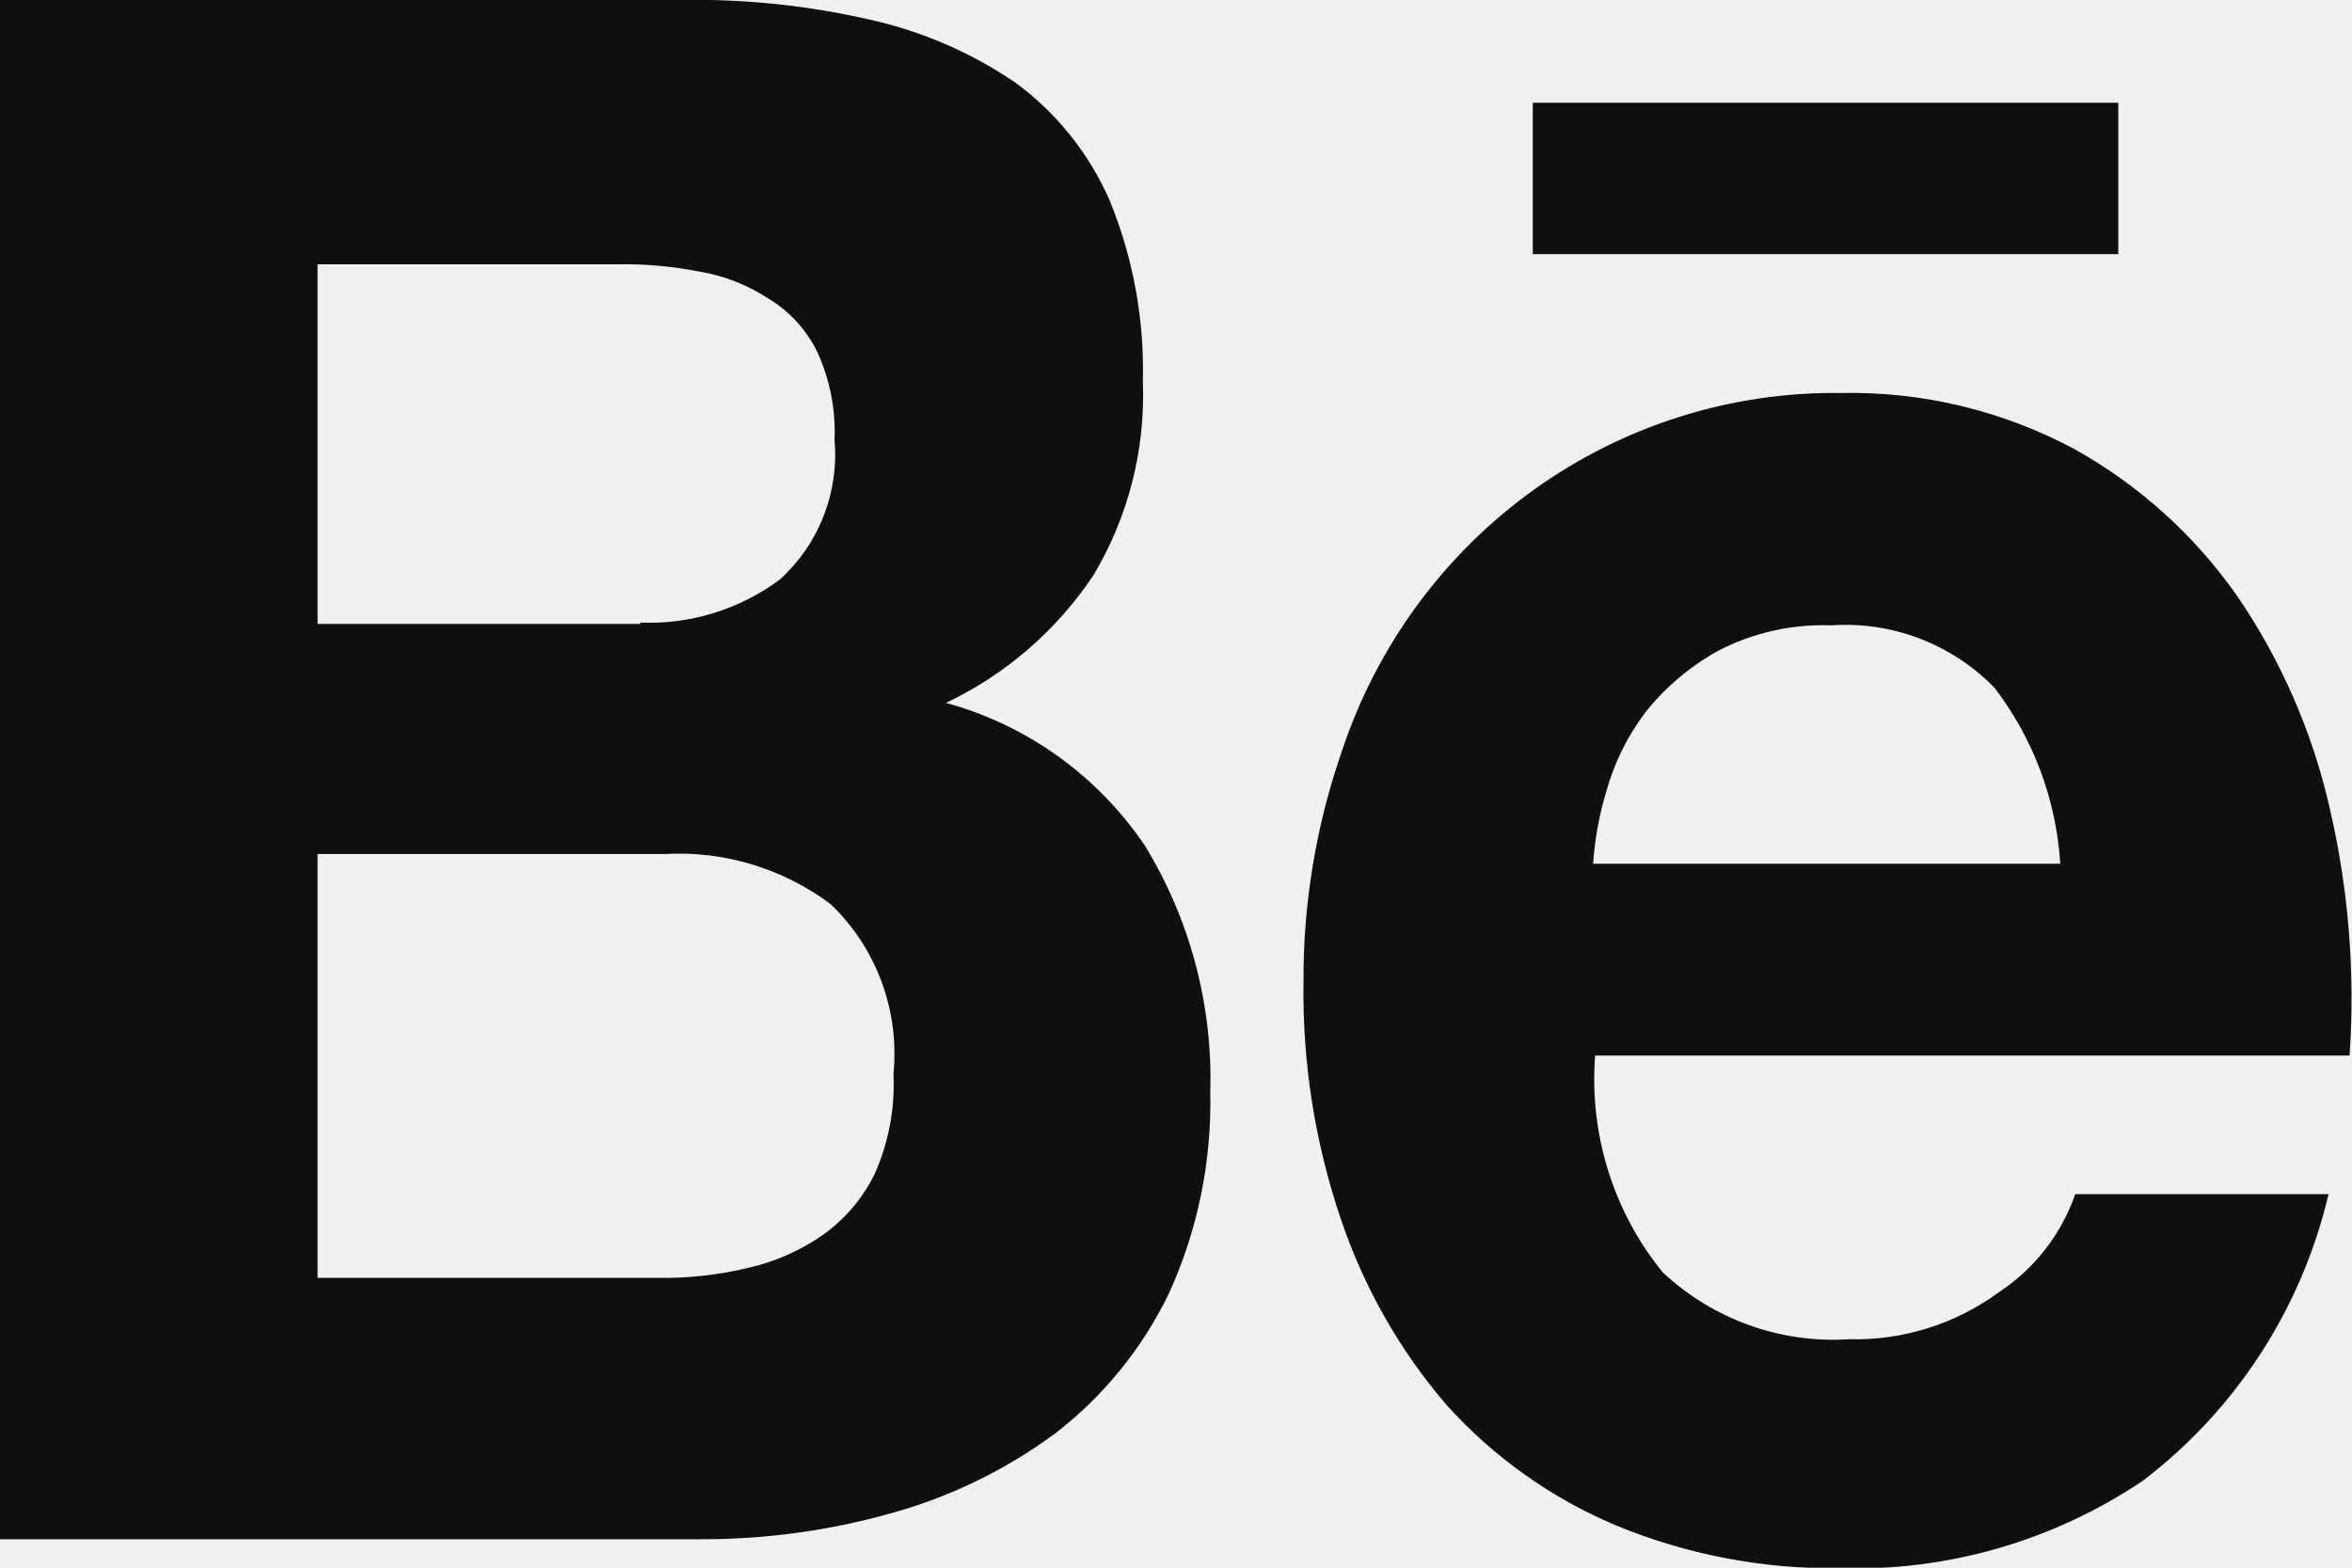
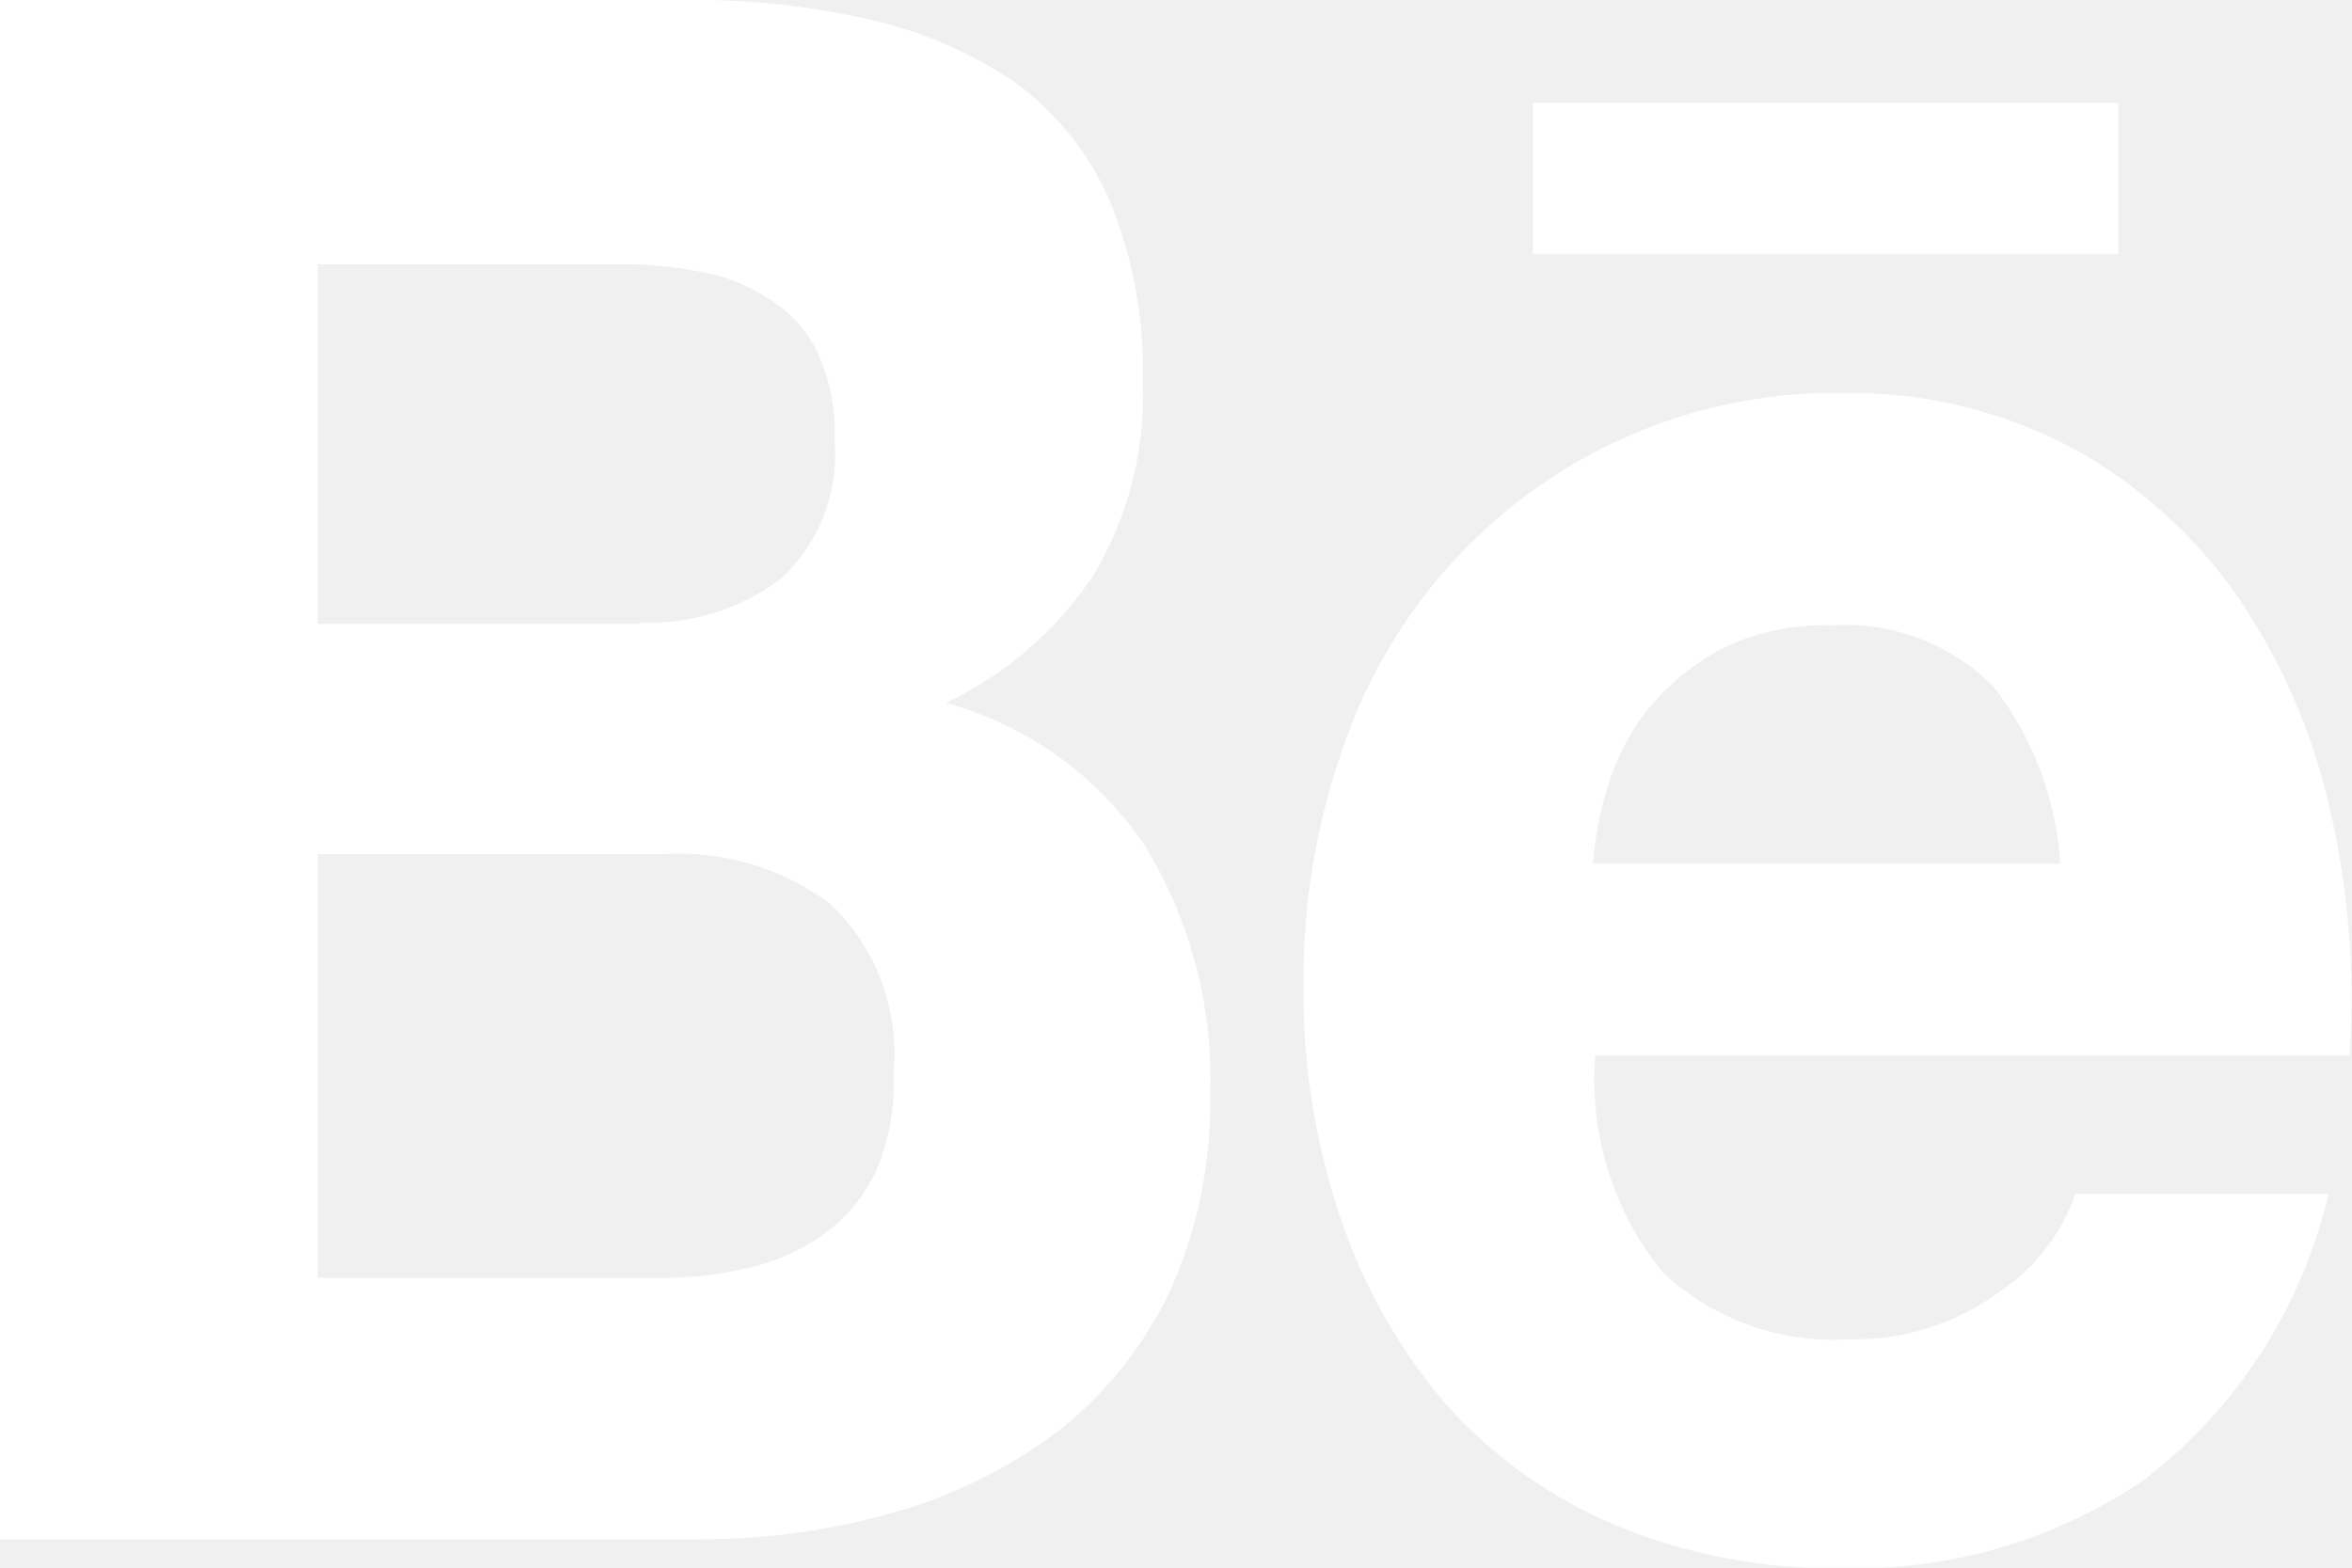
<svg xmlns="http://www.w3.org/2000/svg" width="33" height="22" viewBox="0 0 33 22" fill="none">
  <g clip-path="url(#clip0_36_28)">
-     <path d="M9.55 -2.7404e-05C10.442 -0.017 11.332 0.076 12.201 0.275C12.933 0.437 13.629 0.738 14.25 1.162C14.823 1.583 15.277 2.15 15.566 2.805C15.897 3.61 16.057 4.477 16.035 5.35C16.073 6.307 15.831 7.255 15.34 8.075C14.823 8.849 14.109 9.467 13.272 9.864C14.407 10.173 15.396 10.882 16.06 11.862C16.697 12.901 17.018 14.107 16.981 15.329C17.002 16.303 16.803 17.27 16.399 18.155C16.025 18.926 15.478 19.599 14.801 20.119C14.104 20.632 13.32 21.013 12.487 21.24C11.624 21.482 10.732 21.603 9.836 21.601H0V-2.7404e-05H9.55ZM8.983 8.737C9.683 8.766 10.373 8.554 10.938 8.135C11.209 7.891 11.42 7.587 11.554 7.246C11.688 6.905 11.741 6.537 11.709 6.171C11.727 5.744 11.643 5.32 11.464 4.933C11.312 4.625 11.075 4.367 10.783 4.191C10.487 3.997 10.154 3.867 9.806 3.81C9.428 3.736 9.043 3.702 8.659 3.709H4.456V8.756H8.983V8.737ZM9.228 17.933C9.651 17.939 10.074 17.893 10.486 17.795C10.864 17.711 11.221 17.555 11.54 17.334C11.852 17.114 12.104 16.818 12.273 16.473C12.469 16.033 12.559 15.552 12.536 15.07C12.579 14.631 12.521 14.188 12.368 13.775C12.215 13.362 11.97 12.989 11.653 12.687C10.98 12.185 10.156 11.937 9.321 11.985H4.456V17.933H9.228Z" fill="#0F0F0F" />
-     <path d="M23.327 17.853C23.677 18.181 24.089 18.433 24.538 18.595C24.988 18.757 25.465 18.825 25.941 18.794C26.695 18.814 27.435 18.582 28.046 18.134C28.543 17.807 28.92 17.323 29.117 16.758H32.671C32.292 18.368 31.367 19.793 30.058 20.785C28.801 21.628 27.316 22.055 25.808 22.007C24.733 22.021 23.665 21.817 22.669 21.405C21.768 21.025 20.959 20.451 20.301 19.722C19.644 18.959 19.14 18.074 18.816 17.117C18.452 16.047 18.273 14.922 18.289 13.79C18.282 12.678 18.467 11.573 18.833 10.524C19.326 9.049 20.269 7.77 21.525 6.87C22.782 5.97 24.288 5.495 25.828 5.515C26.964 5.491 28.088 5.76 29.094 6.296C30.003 6.8 30.787 7.506 31.387 8.361C32.001 9.258 32.441 10.264 32.684 11.327C32.951 12.468 33.046 13.643 32.966 14.813H22.381C22.296 15.912 22.635 17.002 23.327 17.853ZM27.971 9.638C27.675 9.338 27.319 9.107 26.926 8.958C26.534 8.809 26.115 8.747 25.697 8.776C25.142 8.755 24.592 8.879 24.099 9.137C23.708 9.355 23.363 9.647 23.084 9.999C22.836 10.328 22.651 10.701 22.539 11.1C22.439 11.432 22.376 11.774 22.352 12.121H28.907C28.85 11.217 28.525 10.353 27.974 9.639L27.971 9.638Z" fill="#0F0F0F" />
-     <path d="M29.721 1.442H21.506V3.566H29.721V1.442Z" fill="#0F0F0F" />
+     <path d="M9.55 -2.7404e-05C10.442 -0.017 11.332 0.076 12.201 0.275C12.933 0.437 13.629 0.738 14.25 1.162C14.823 1.583 15.277 2.15 15.566 2.805C15.897 3.61 16.057 4.477 16.035 5.35C16.073 6.307 15.831 7.255 15.34 8.075C14.823 8.849 14.109 9.467 13.272 9.864C14.407 10.173 15.396 10.882 16.06 11.862C16.697 12.901 17.018 14.107 16.981 15.329C17.002 16.303 16.803 17.27 16.399 18.155C16.025 18.926 15.478 19.599 14.801 20.119C14.104 20.632 13.32 21.013 12.487 21.24C11.624 21.482 10.732 21.603 9.836 21.601H0V-2.7404e-05H9.55ZM8.983 8.737C9.683 8.766 10.373 8.554 10.938 8.135C11.209 7.891 11.42 7.587 11.554 7.246C11.688 6.905 11.741 6.537 11.709 6.171C11.727 5.744 11.643 5.32 11.464 4.933C11.312 4.625 11.075 4.367 10.783 4.191C10.487 3.997 10.154 3.867 9.806 3.81C9.428 3.736 9.043 3.702 8.659 3.709H4.456V8.756H8.983V8.737ZM9.228 17.933C9.651 17.939 10.074 17.893 10.486 17.795C10.864 17.711 11.221 17.555 11.54 17.334C11.852 17.114 12.104 16.818 12.273 16.473C12.469 16.033 12.559 15.552 12.536 15.07C12.579 14.631 12.521 14.188 12.368 13.775C12.215 13.362 11.97 12.989 11.653 12.687C10.98 12.185 10.156 11.937 9.321 11.985H4.456V17.933H9.228Z" fill="#FFFFFF" />
+     <path d="M23.327 17.853C23.677 18.181 24.089 18.433 24.538 18.595C24.988 18.757 25.465 18.825 25.941 18.794C26.695 18.814 27.435 18.582 28.046 18.134C28.543 17.807 28.92 17.323 29.117 16.758H32.671C32.292 18.368 31.367 19.793 30.058 20.785C28.801 21.628 27.316 22.055 25.808 22.007C24.733 22.021 23.665 21.817 22.669 21.405C21.768 21.025 20.959 20.451 20.301 19.722C19.644 18.959 19.14 18.074 18.816 17.117C18.452 16.047 18.273 14.922 18.289 13.79C18.282 12.678 18.467 11.573 18.833 10.524C19.326 9.049 20.269 7.77 21.525 6.87C22.782 5.97 24.288 5.495 25.828 5.515C26.964 5.491 28.088 5.76 29.094 6.296C30.003 6.8 30.787 7.506 31.387 8.361C32.001 9.258 32.441 10.264 32.684 11.327C32.951 12.468 33.046 13.643 32.966 14.813H22.381C22.296 15.912 22.635 17.002 23.327 17.853ZM27.971 9.638C27.675 9.338 27.319 9.107 26.926 8.958C26.534 8.809 26.115 8.747 25.697 8.776C25.142 8.755 24.592 8.879 24.099 9.137C23.708 9.355 23.363 9.647 23.084 9.999C22.836 10.328 22.651 10.701 22.539 11.1C22.439 11.432 22.376 11.774 22.352 12.121H28.907C28.85 11.217 28.525 10.353 27.974 9.639L27.971 9.638Z" fill="#fff" />
+     <path d="M29.721 1.442H21.506V3.566H29.721V1.442Z" fill="#ffffff" />
  </g>
  <defs>
    <clipPath id="clip0_36_28">
      <rect width="33" height="22" fill="white" />
    </clipPath>
  </defs>
</svg>
